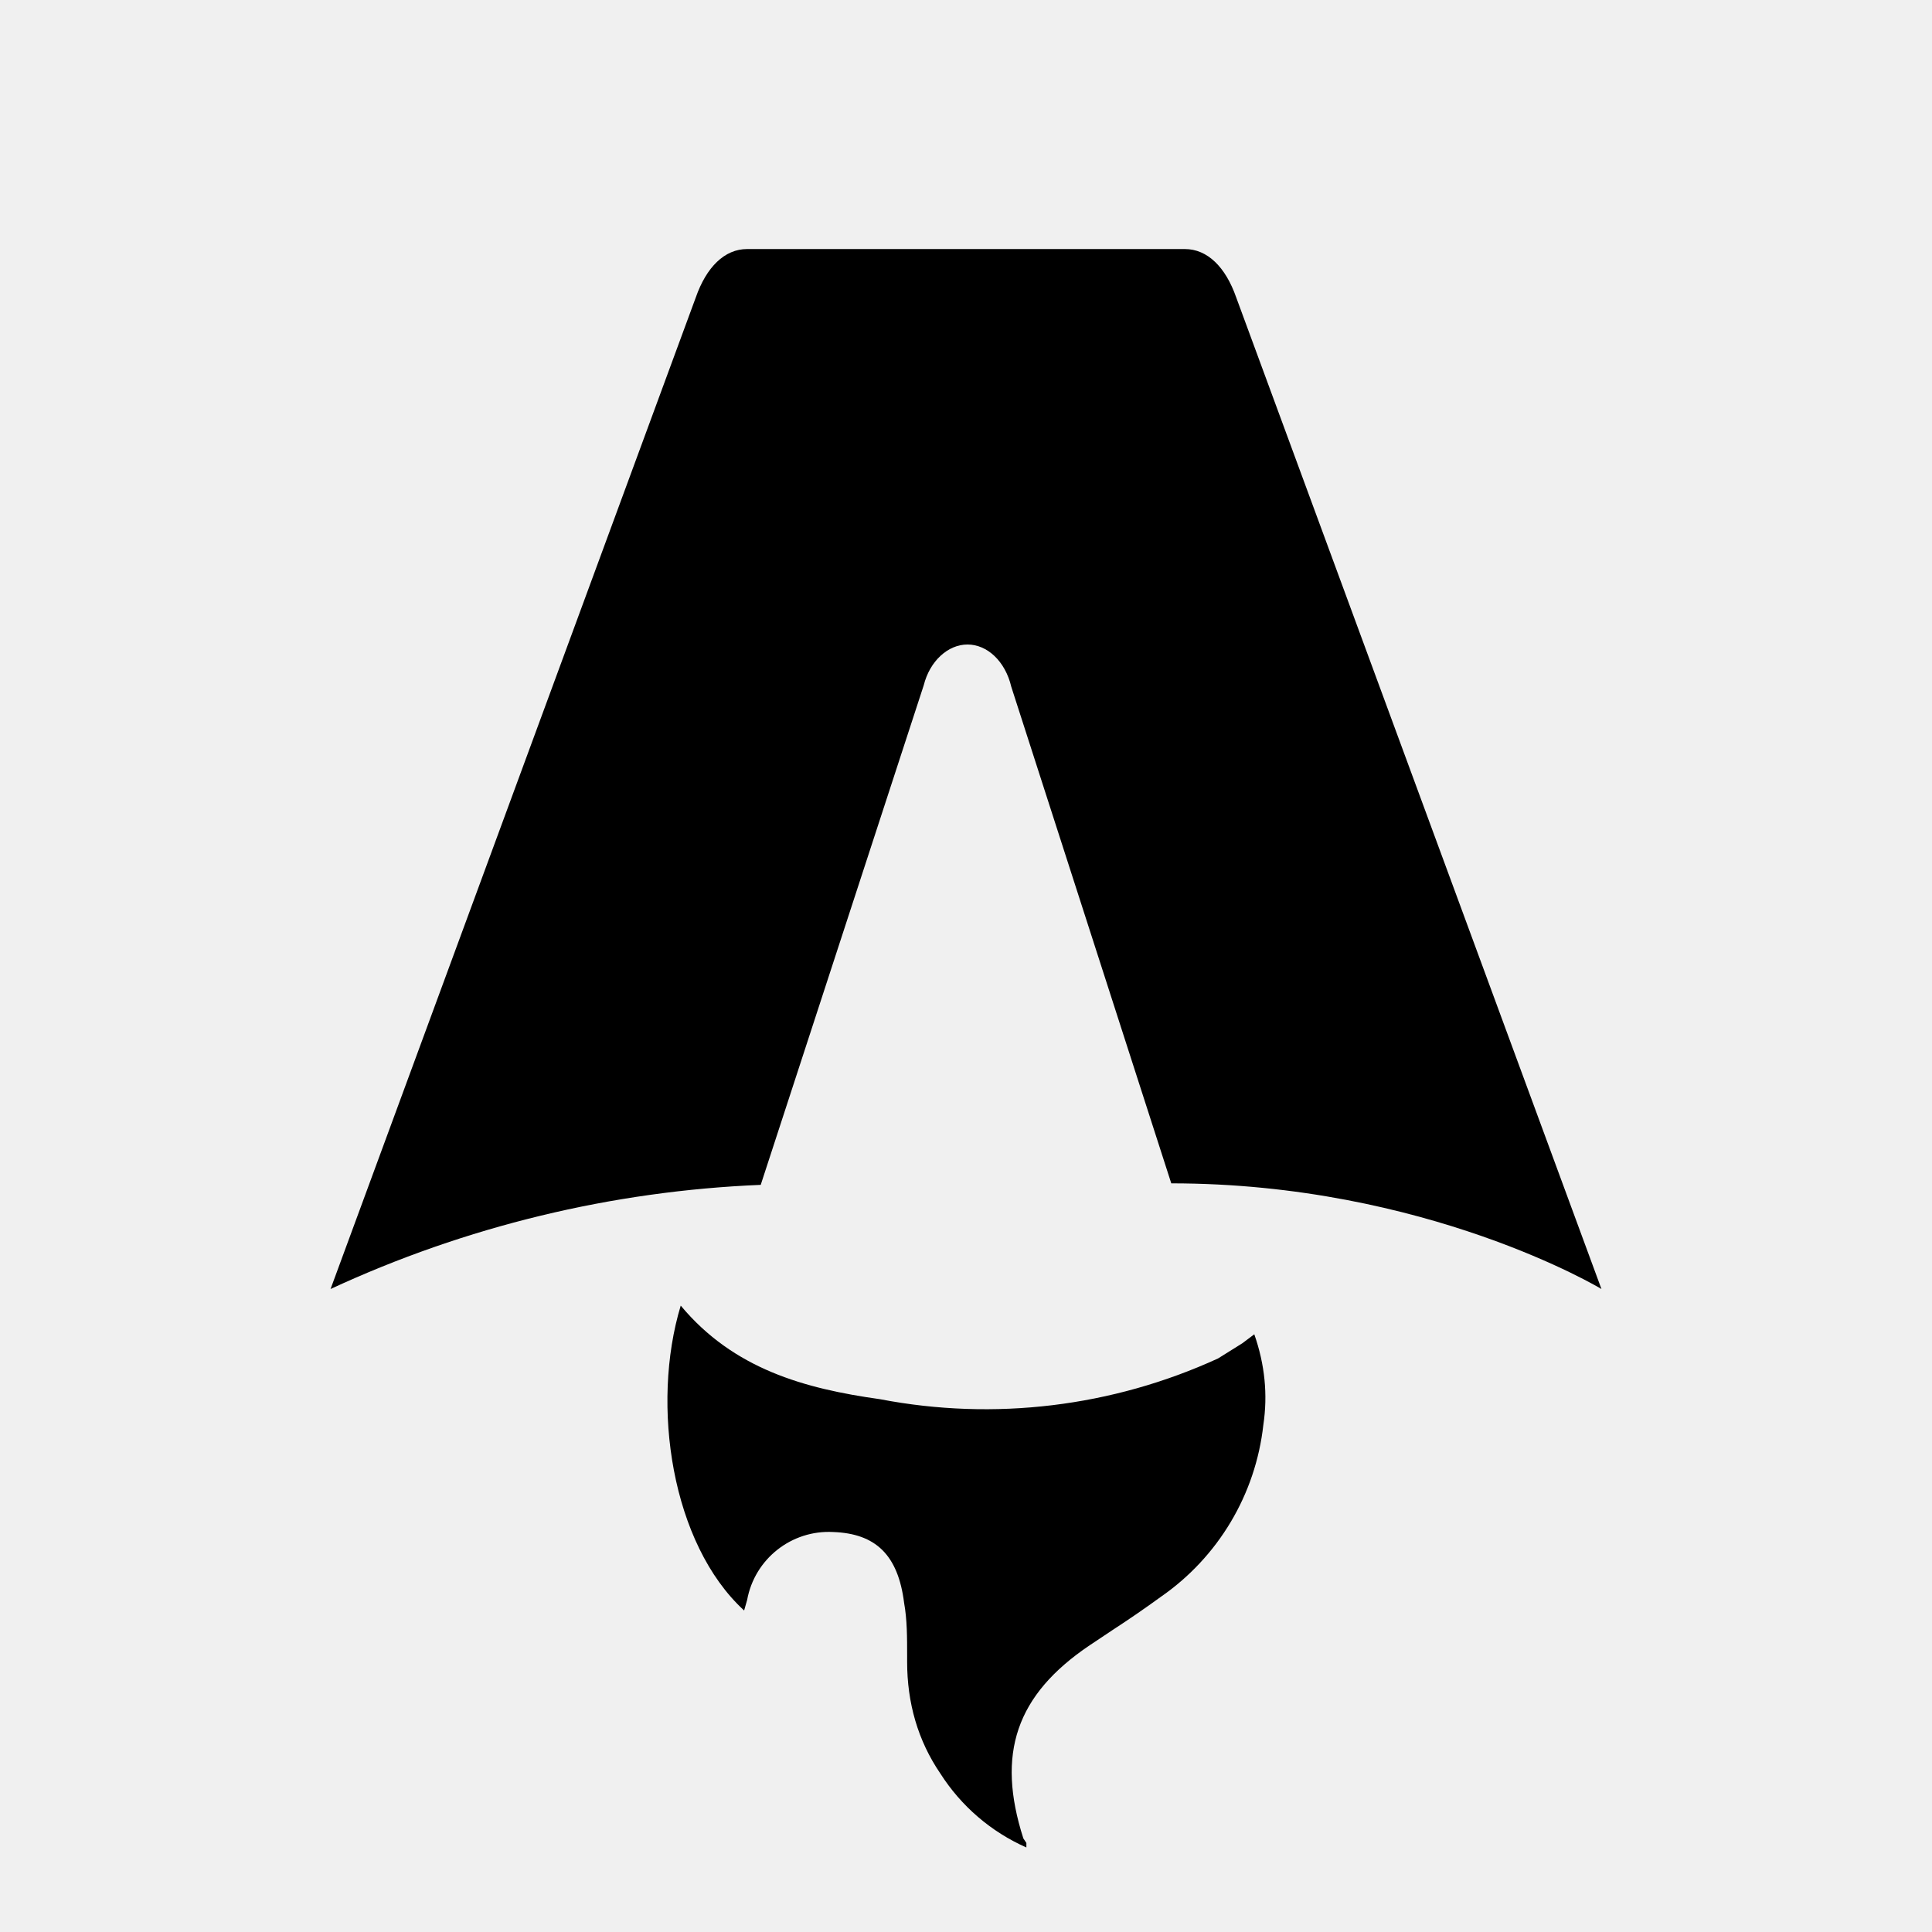
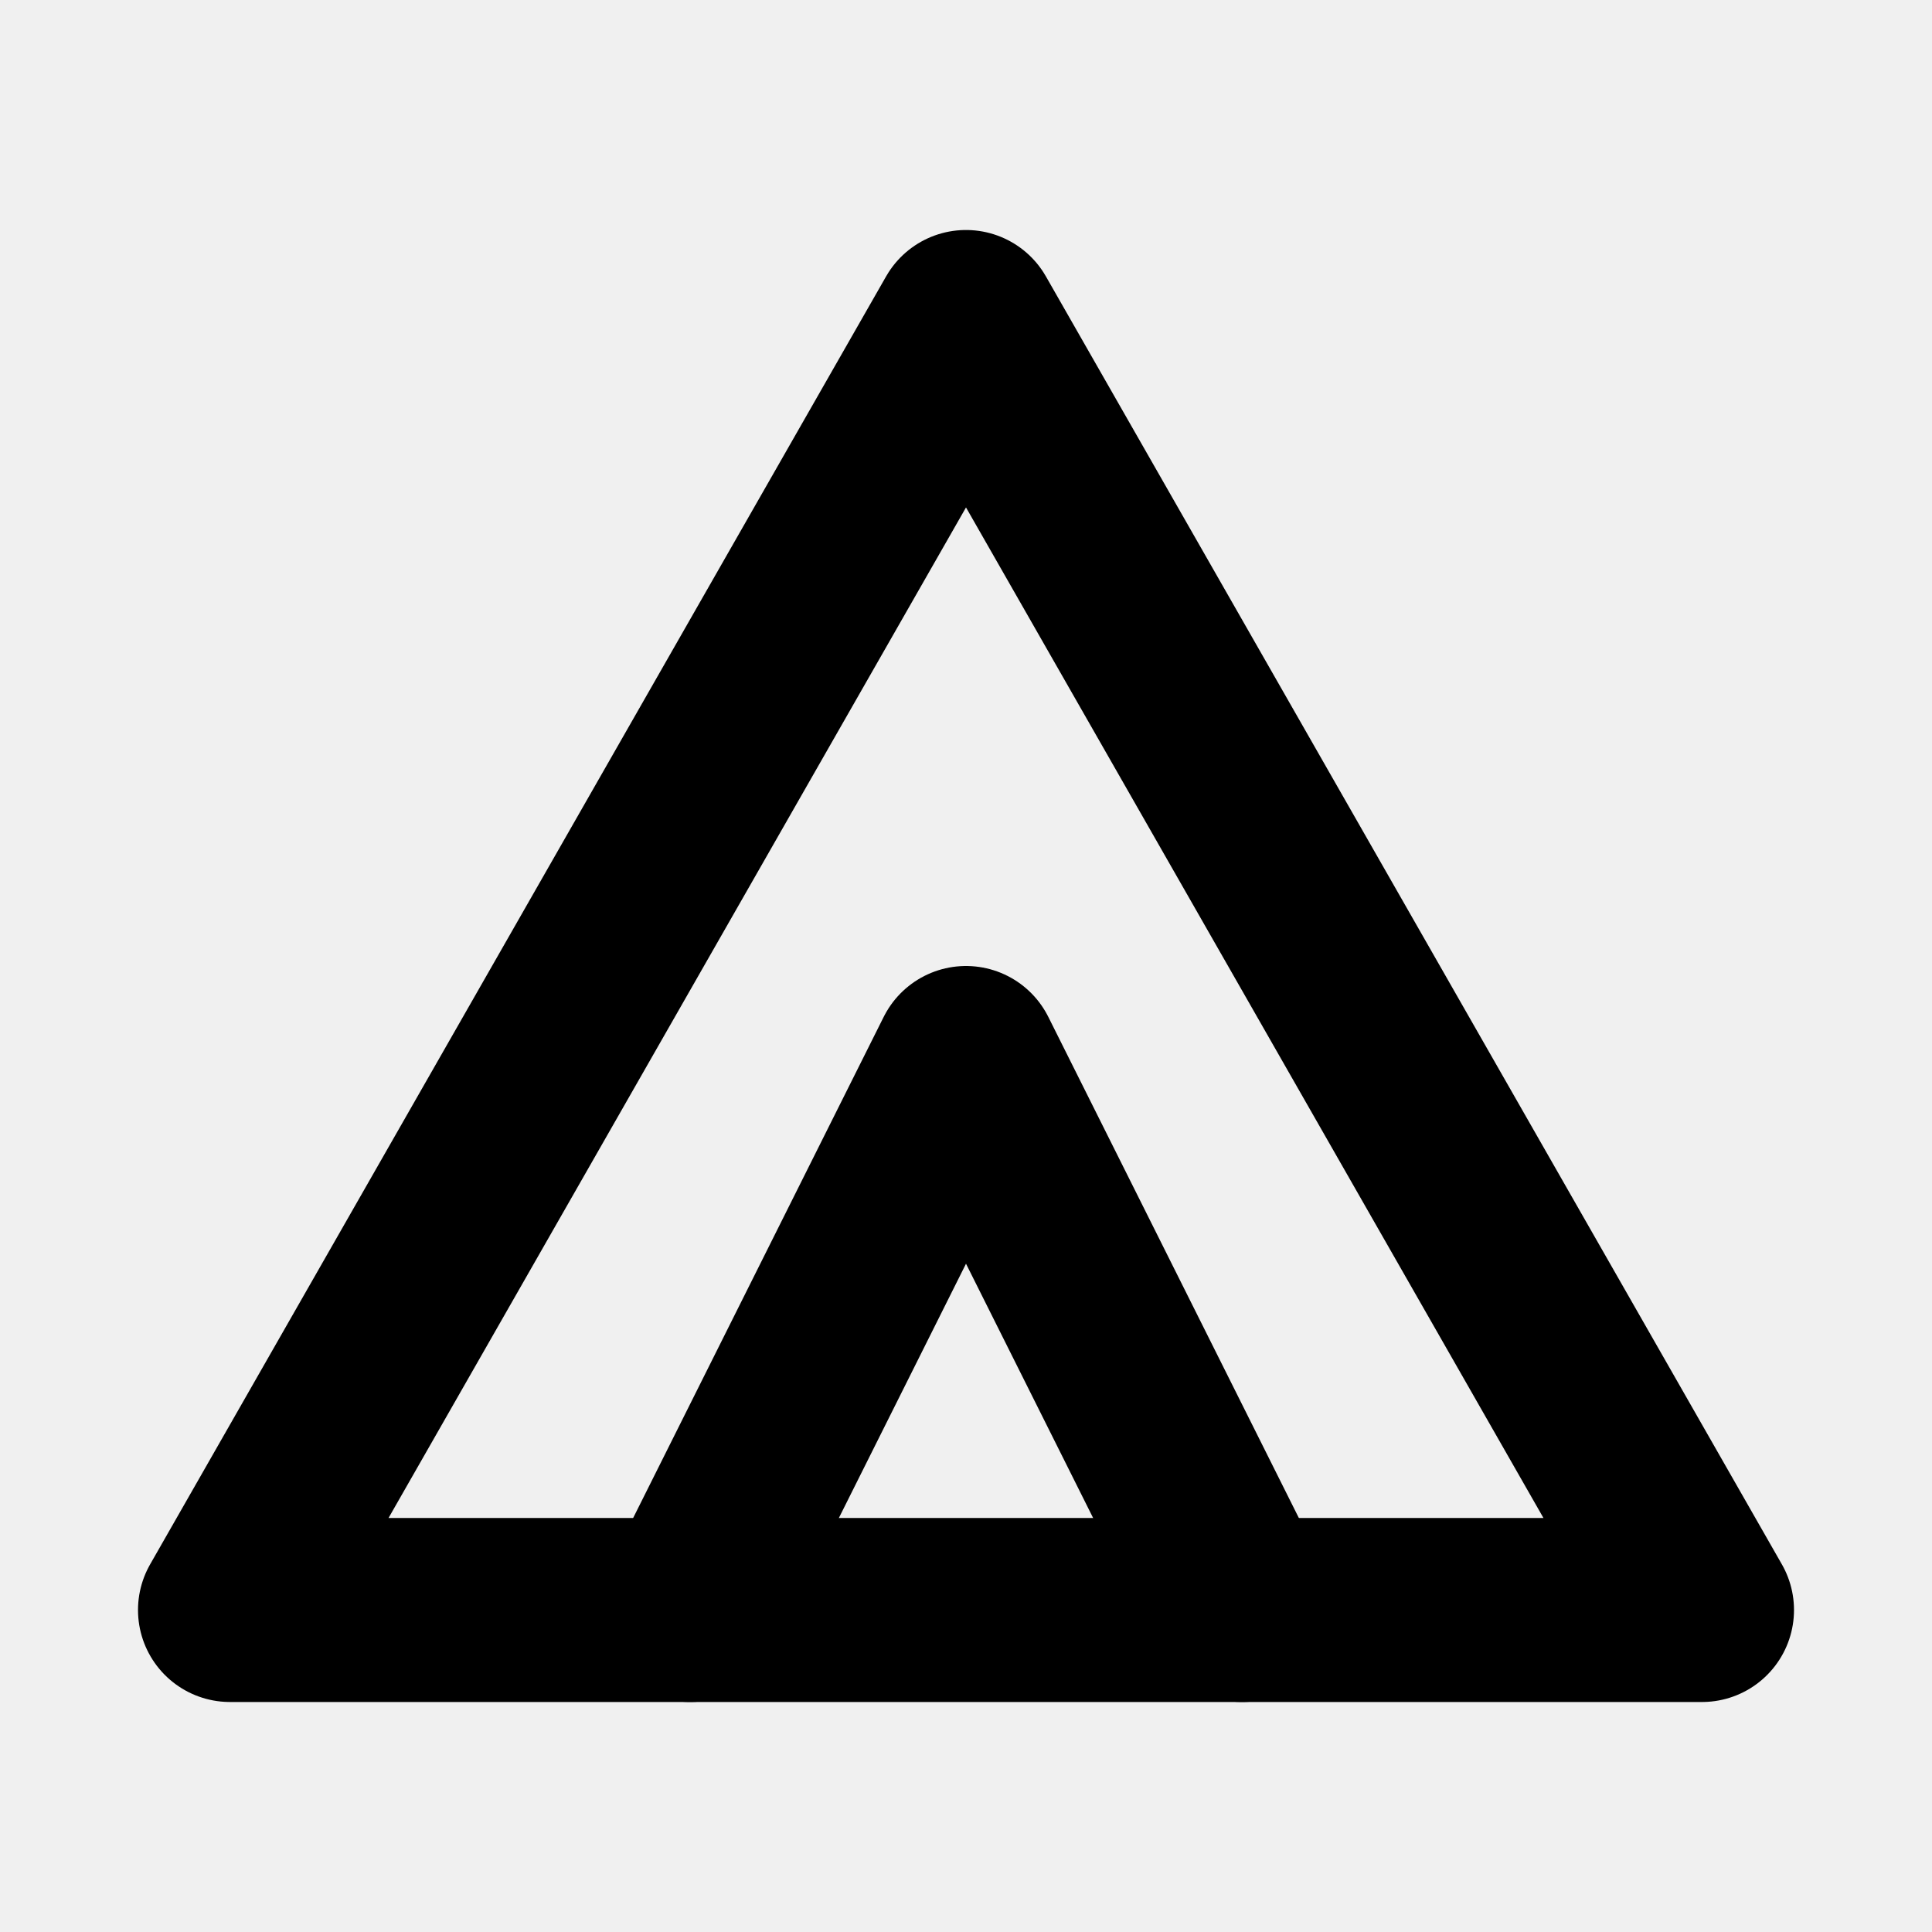
- <svg xmlns="http://www.w3.org/2000/svg" fill="none" viewBox="0 0 128 128">
-   <path d="M50.4 78.5a75.1 75.1 0 0 0-28.5 6.9l24.2-65.7c.7-2 1.9-3.2 3.4-3.2h29c1.5 0 2.7 1.2 3.4 3.2l24.2 65.7s-11.6-7-28.5-7L67 45.5c-.4-1.7-1.6-2.8-2.9-2.8-1.3 0-2.5 1.1-2.9 2.7L50.4 78.5Zm-1.1 28.2Zm-4.2-20.2c-2 6.6-.6 15.8 4.2 20.2a17.5 17.5 0 0 1 .2-.7 5.5 5.5 0 0 1 5.7-4.5c2.8.1 4.3 1.5 4.7 4.7.2 1.1.2 2.3.2 3.5v.4c0 2.7.7 5.2 2.2 7.4a13 13 0 0 0 5.7 4.9v-.3l-.2-.3c-1.8-5.6-.5-9.5 4.4-12.8l1.5-1a73 73 0 0 0 3.2-2.2 16 16 0 0 0 6.8-11.4c.3-2 .1-4-.6-6l-.8.6-1.6 1a37 37 0 0 1-22.4 2.7c-5-.7-9.7-2-13.2-6.2Z" />
+ <svg xmlns="http://www.w3.org/2000/svg" viewBox="1.5 1.5 21 21" fill="none" stroke="currentColor" stroke-width="2" stroke-linecap="round" stroke-linejoin="round">
+   <g transform="translate(0 1)">
+     <path d="M4 18 12 4l8 14Z" />
+     <path d="m9 18 3-6 3 6" />
+   </g>
  <style>
-         path { fill: #000; }
-         @media (prefers-color-scheme: dark) {
-             path { fill: #FFF; }
-         }
-     </style>
+     svg { color: #000; }
+     @media (prefers-color-scheme: dark) {
+       svg { color: #fff; }
+     }
+   </style>
</svg>
